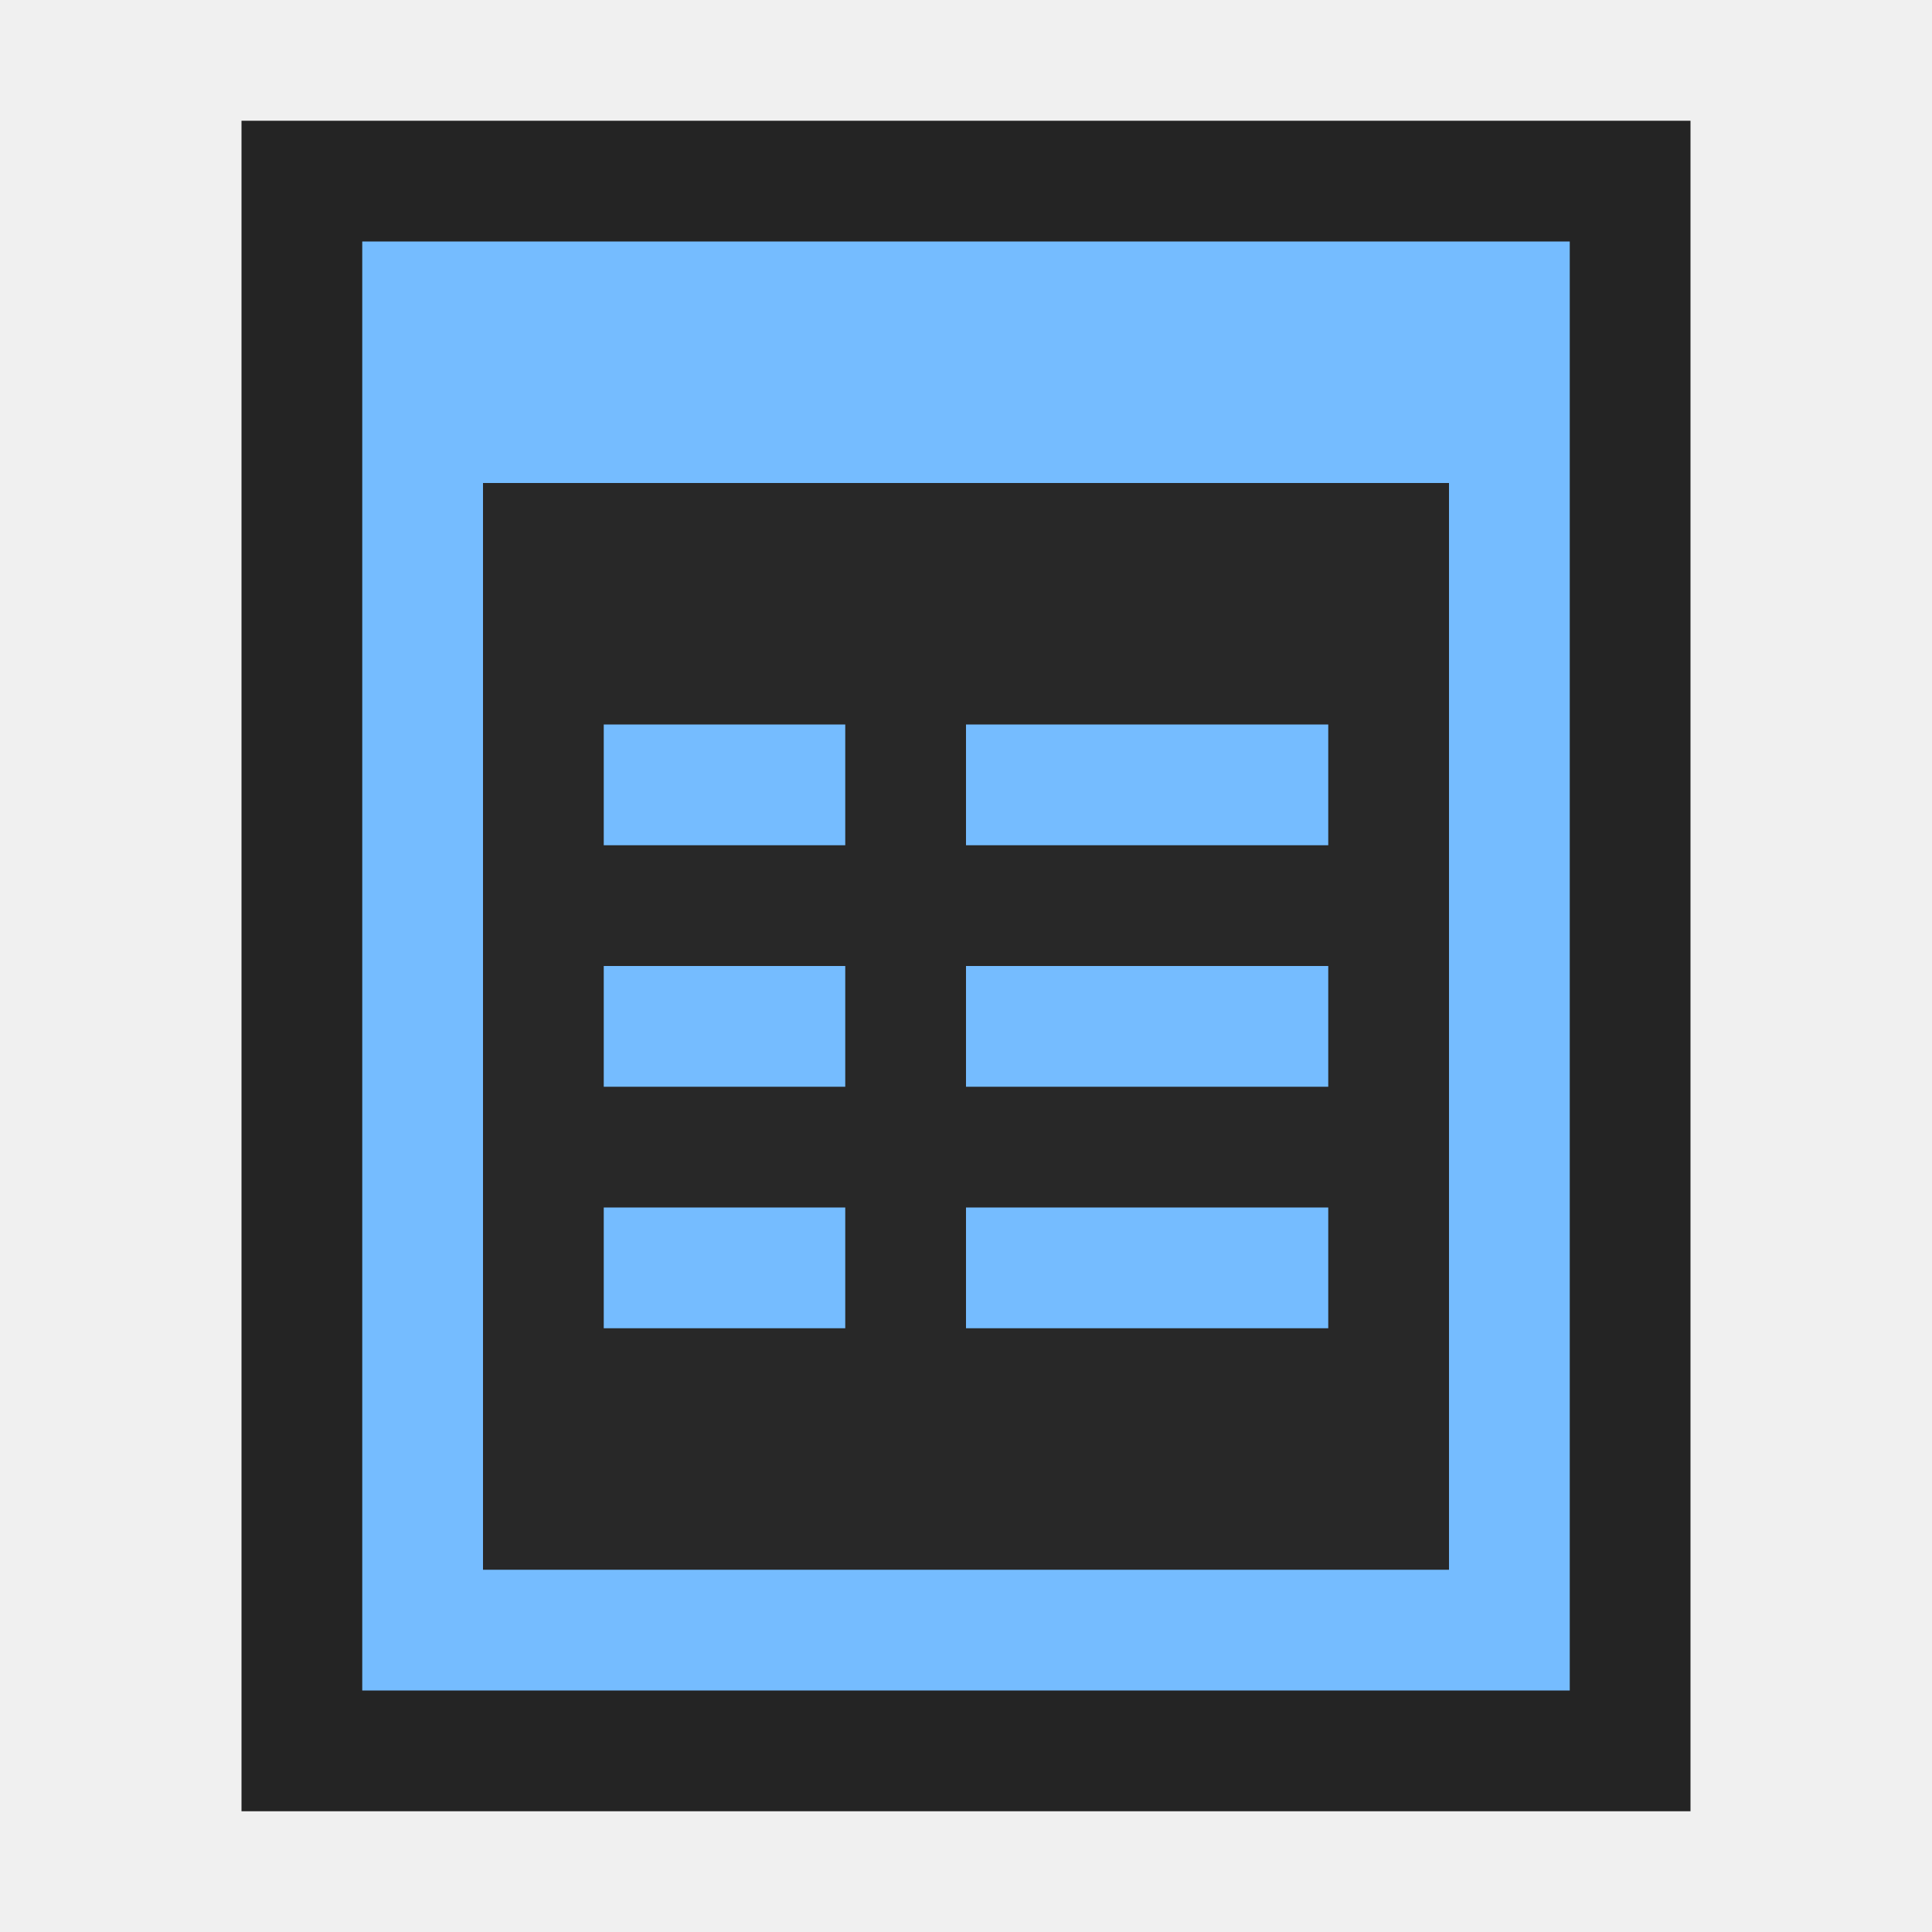
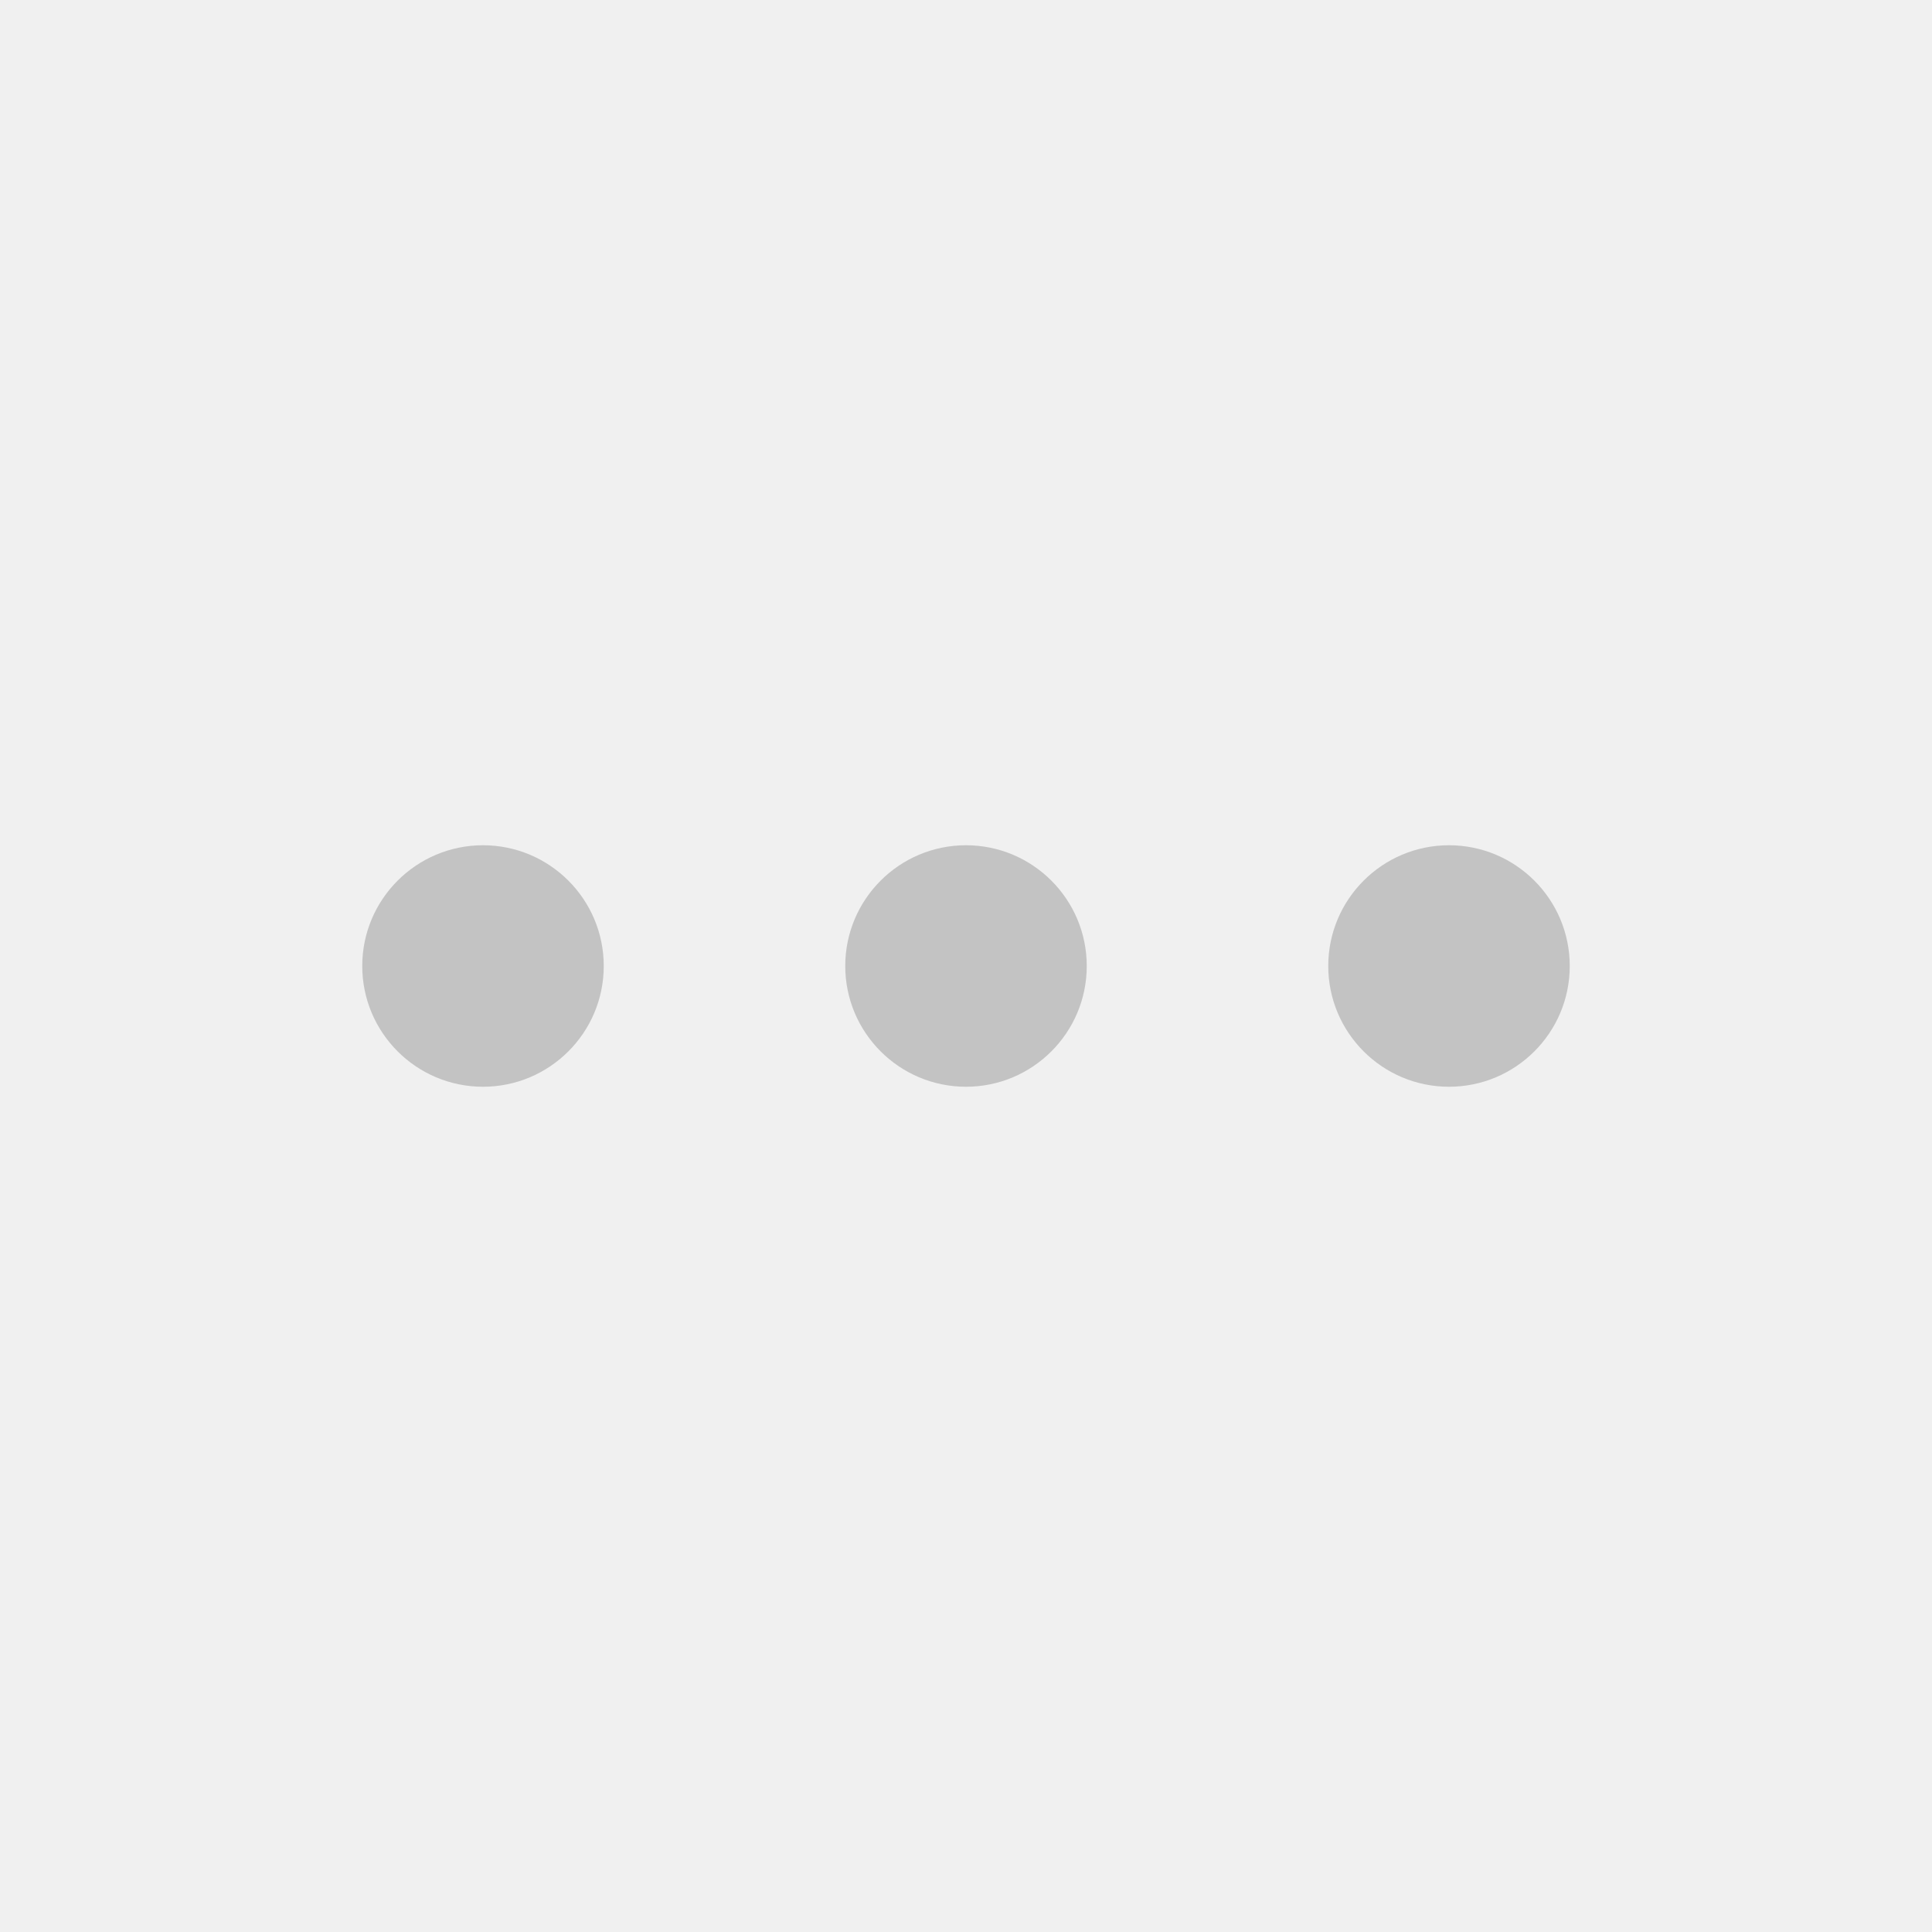
<svg xmlns="http://www.w3.org/2000/svg" xmlns:ns1="urn:schemas-jetbrains-com:tisvg" ns1:v="1" width="16" height="16" viewBox="0,0,16,16">
  <g>
    <path fill-rule="evenodd" d="M0,0L16,0L16,16L0,16Z" fill="#FFFFFF" opacity="0" />
-     <path fill-rule="evenodd" d="M2,15L14,15L14,4L2,4L2,15Z" fill="#242424" />
-     <path fill-rule="evenodd" d="M13,4L3,4L3,14L13,14L13,4Z" fill="#75BCFF" />
-     <path fill-rule="evenodd" d="M4,13L12,13L12,4L4,4L4,13Z" fill="#282828" />
-     <path fill-rule="evenodd" d="M7,10L5,10L5,11L7,11M11,10L8,10L8,11L11,11M7,6L5,6L5,7L7,7M11,7L8,7L8,6L11,6M7,8L5,8L5,9L7,9M11,9L8,9L8,8L11,8L11,9Z" fill="#75BCFF" />
-     <path fill-rule="evenodd" d="M2,1L2,4L3,4L14,4L14,1L2,1Z" fill="#242424" />
-     <path fill-rule="evenodd" d="M3,4L13,4L13,2L3,2L3,4Z" fill="#75BCFF" />
+     <path fill-rule="evenodd" d="M5,8C5,7.448,4.552,7,4,7C3.448,7,3,7.448,3,8C3,8.552,3.448,9,4,9C4.552,9,5,8.552,5,8Z" fill="#C3C3C3" />
+     <path fill-rule="evenodd" d="M9,8C9,7.448,8.552,7,8,7C7.448,7,7,7.448,7,8C7,8.552,7.448,9,8,9C8.552,9,9,8.552,9,8Z" fill="#C3C3C3" />
+     <path fill-rule="evenodd" d="M13,8C13,7.448,12.552,7,12,7C11.448,7,11,7.448,11,8C11,8.552,11.448,9,12,9C12.552,9,13,8.552,13,8Z" fill="#C3C3C3" />
  </g>
</svg>
